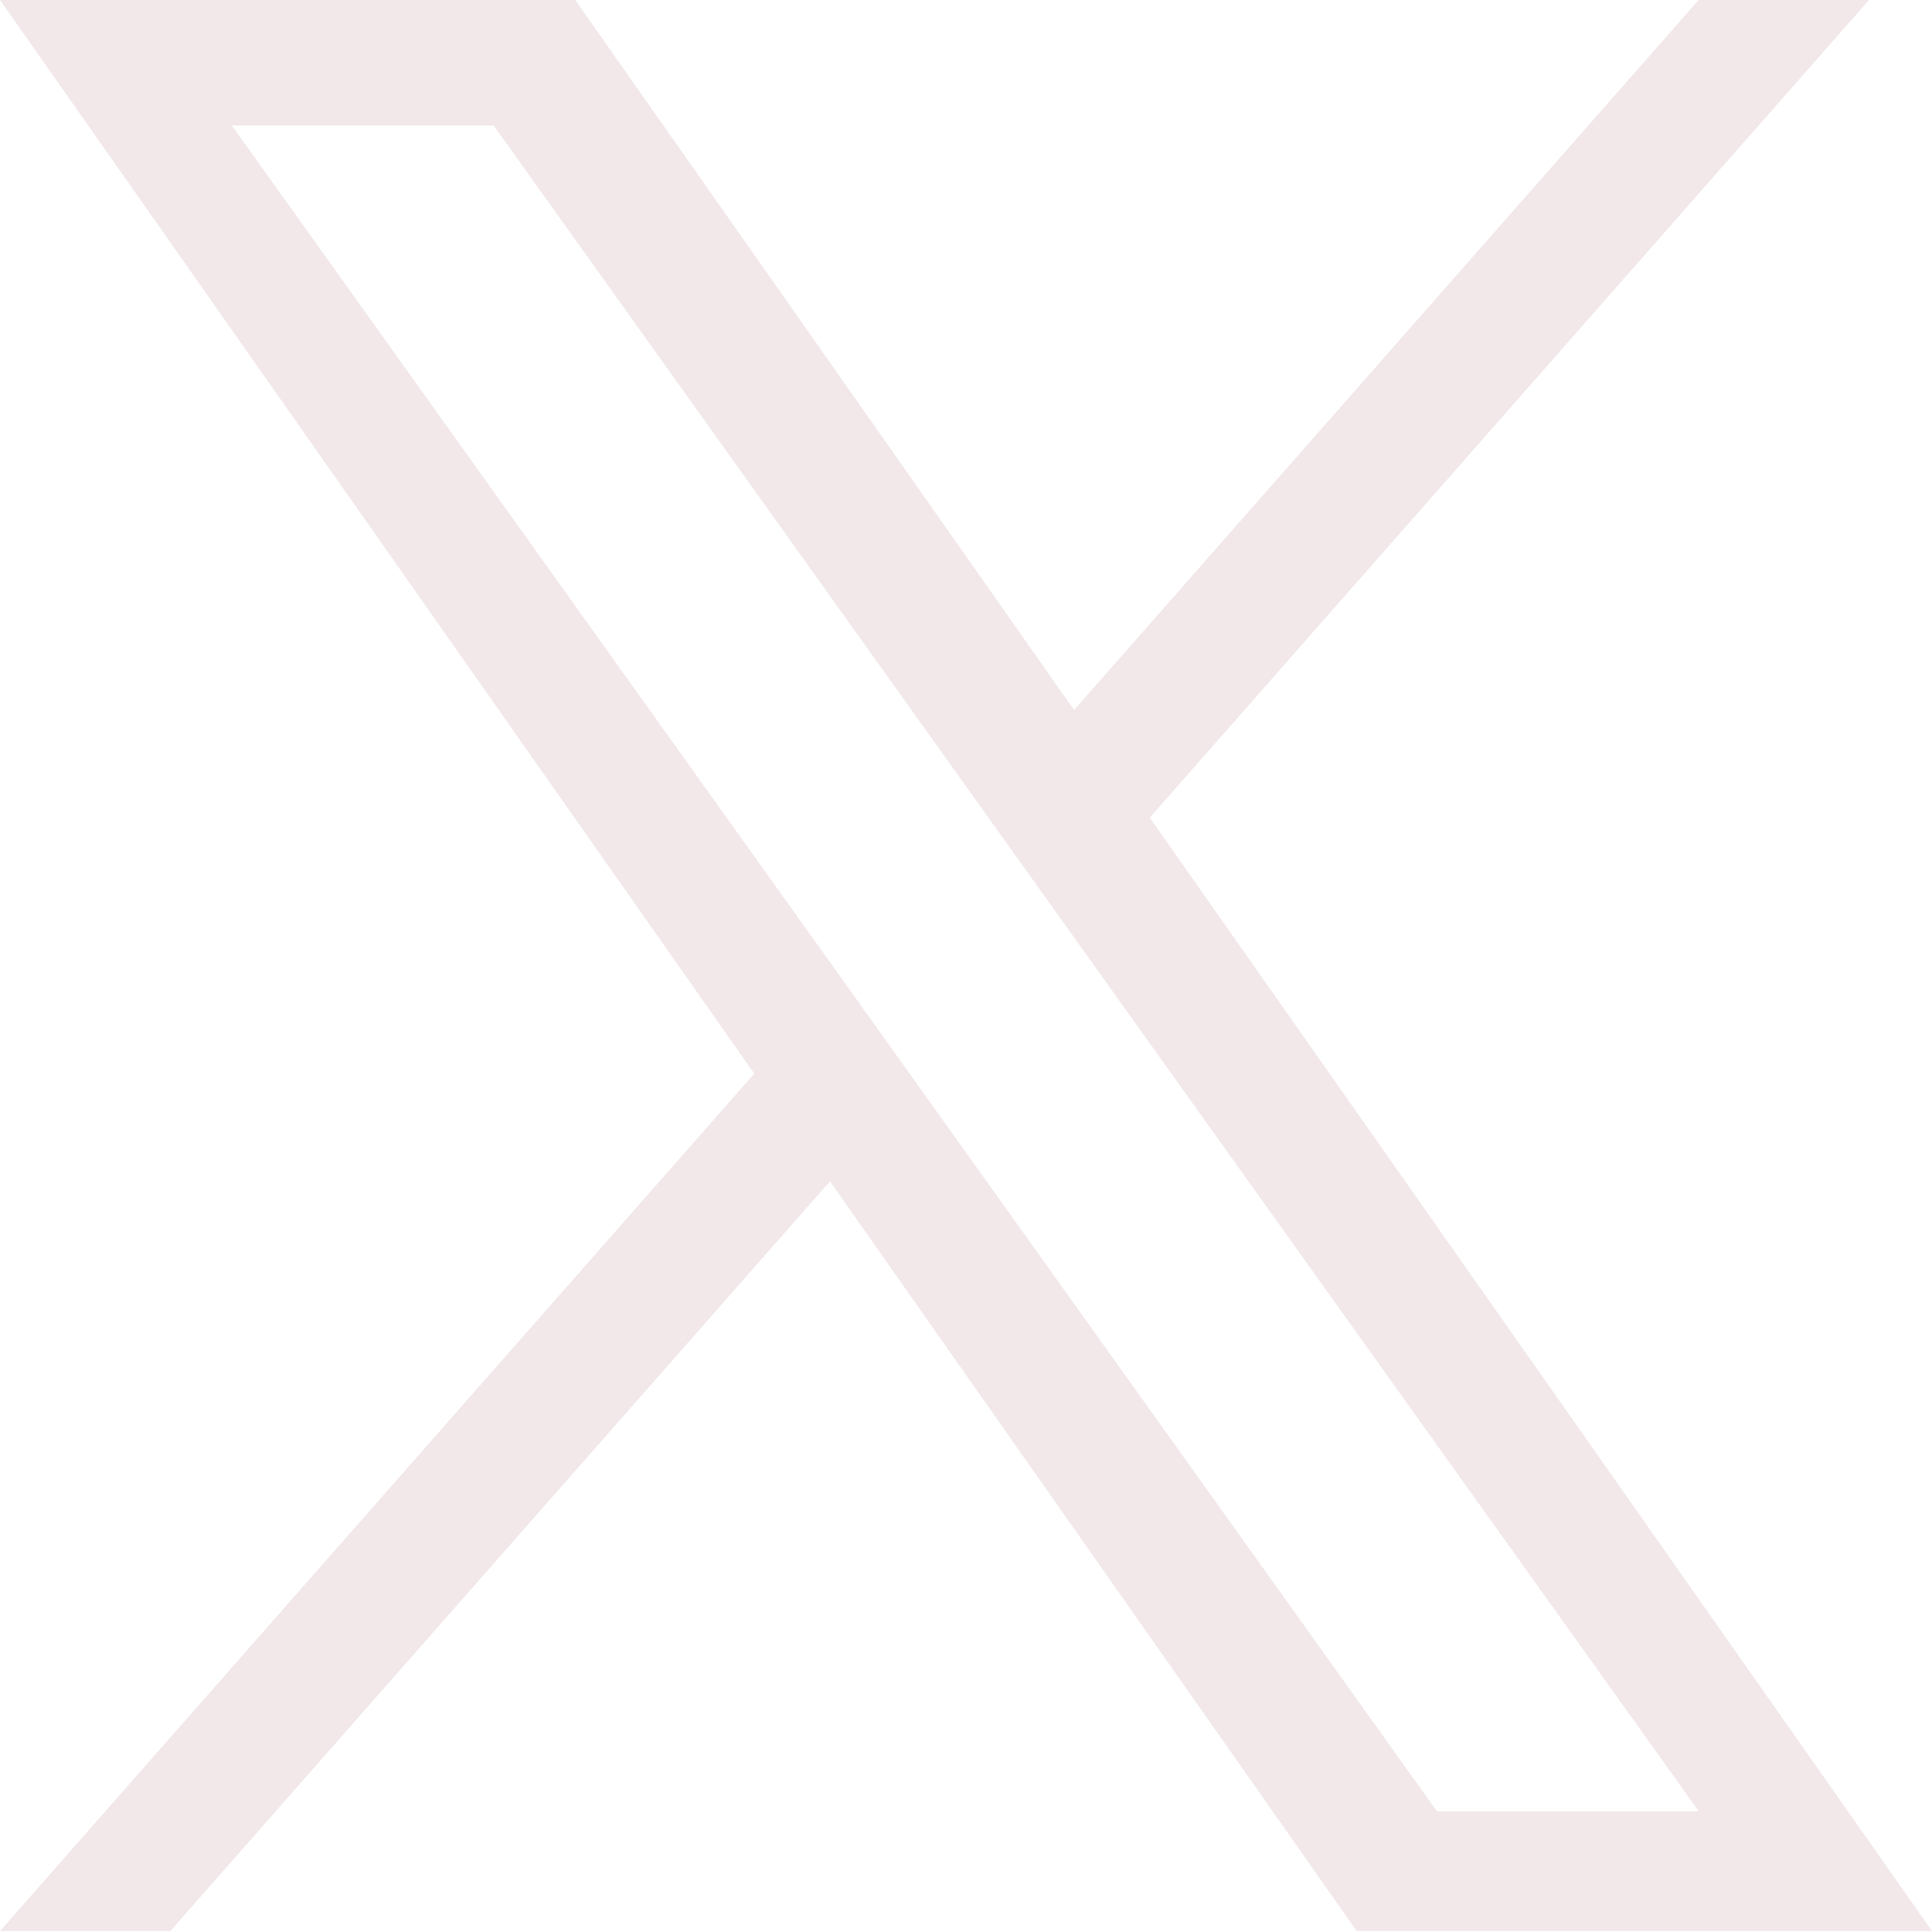
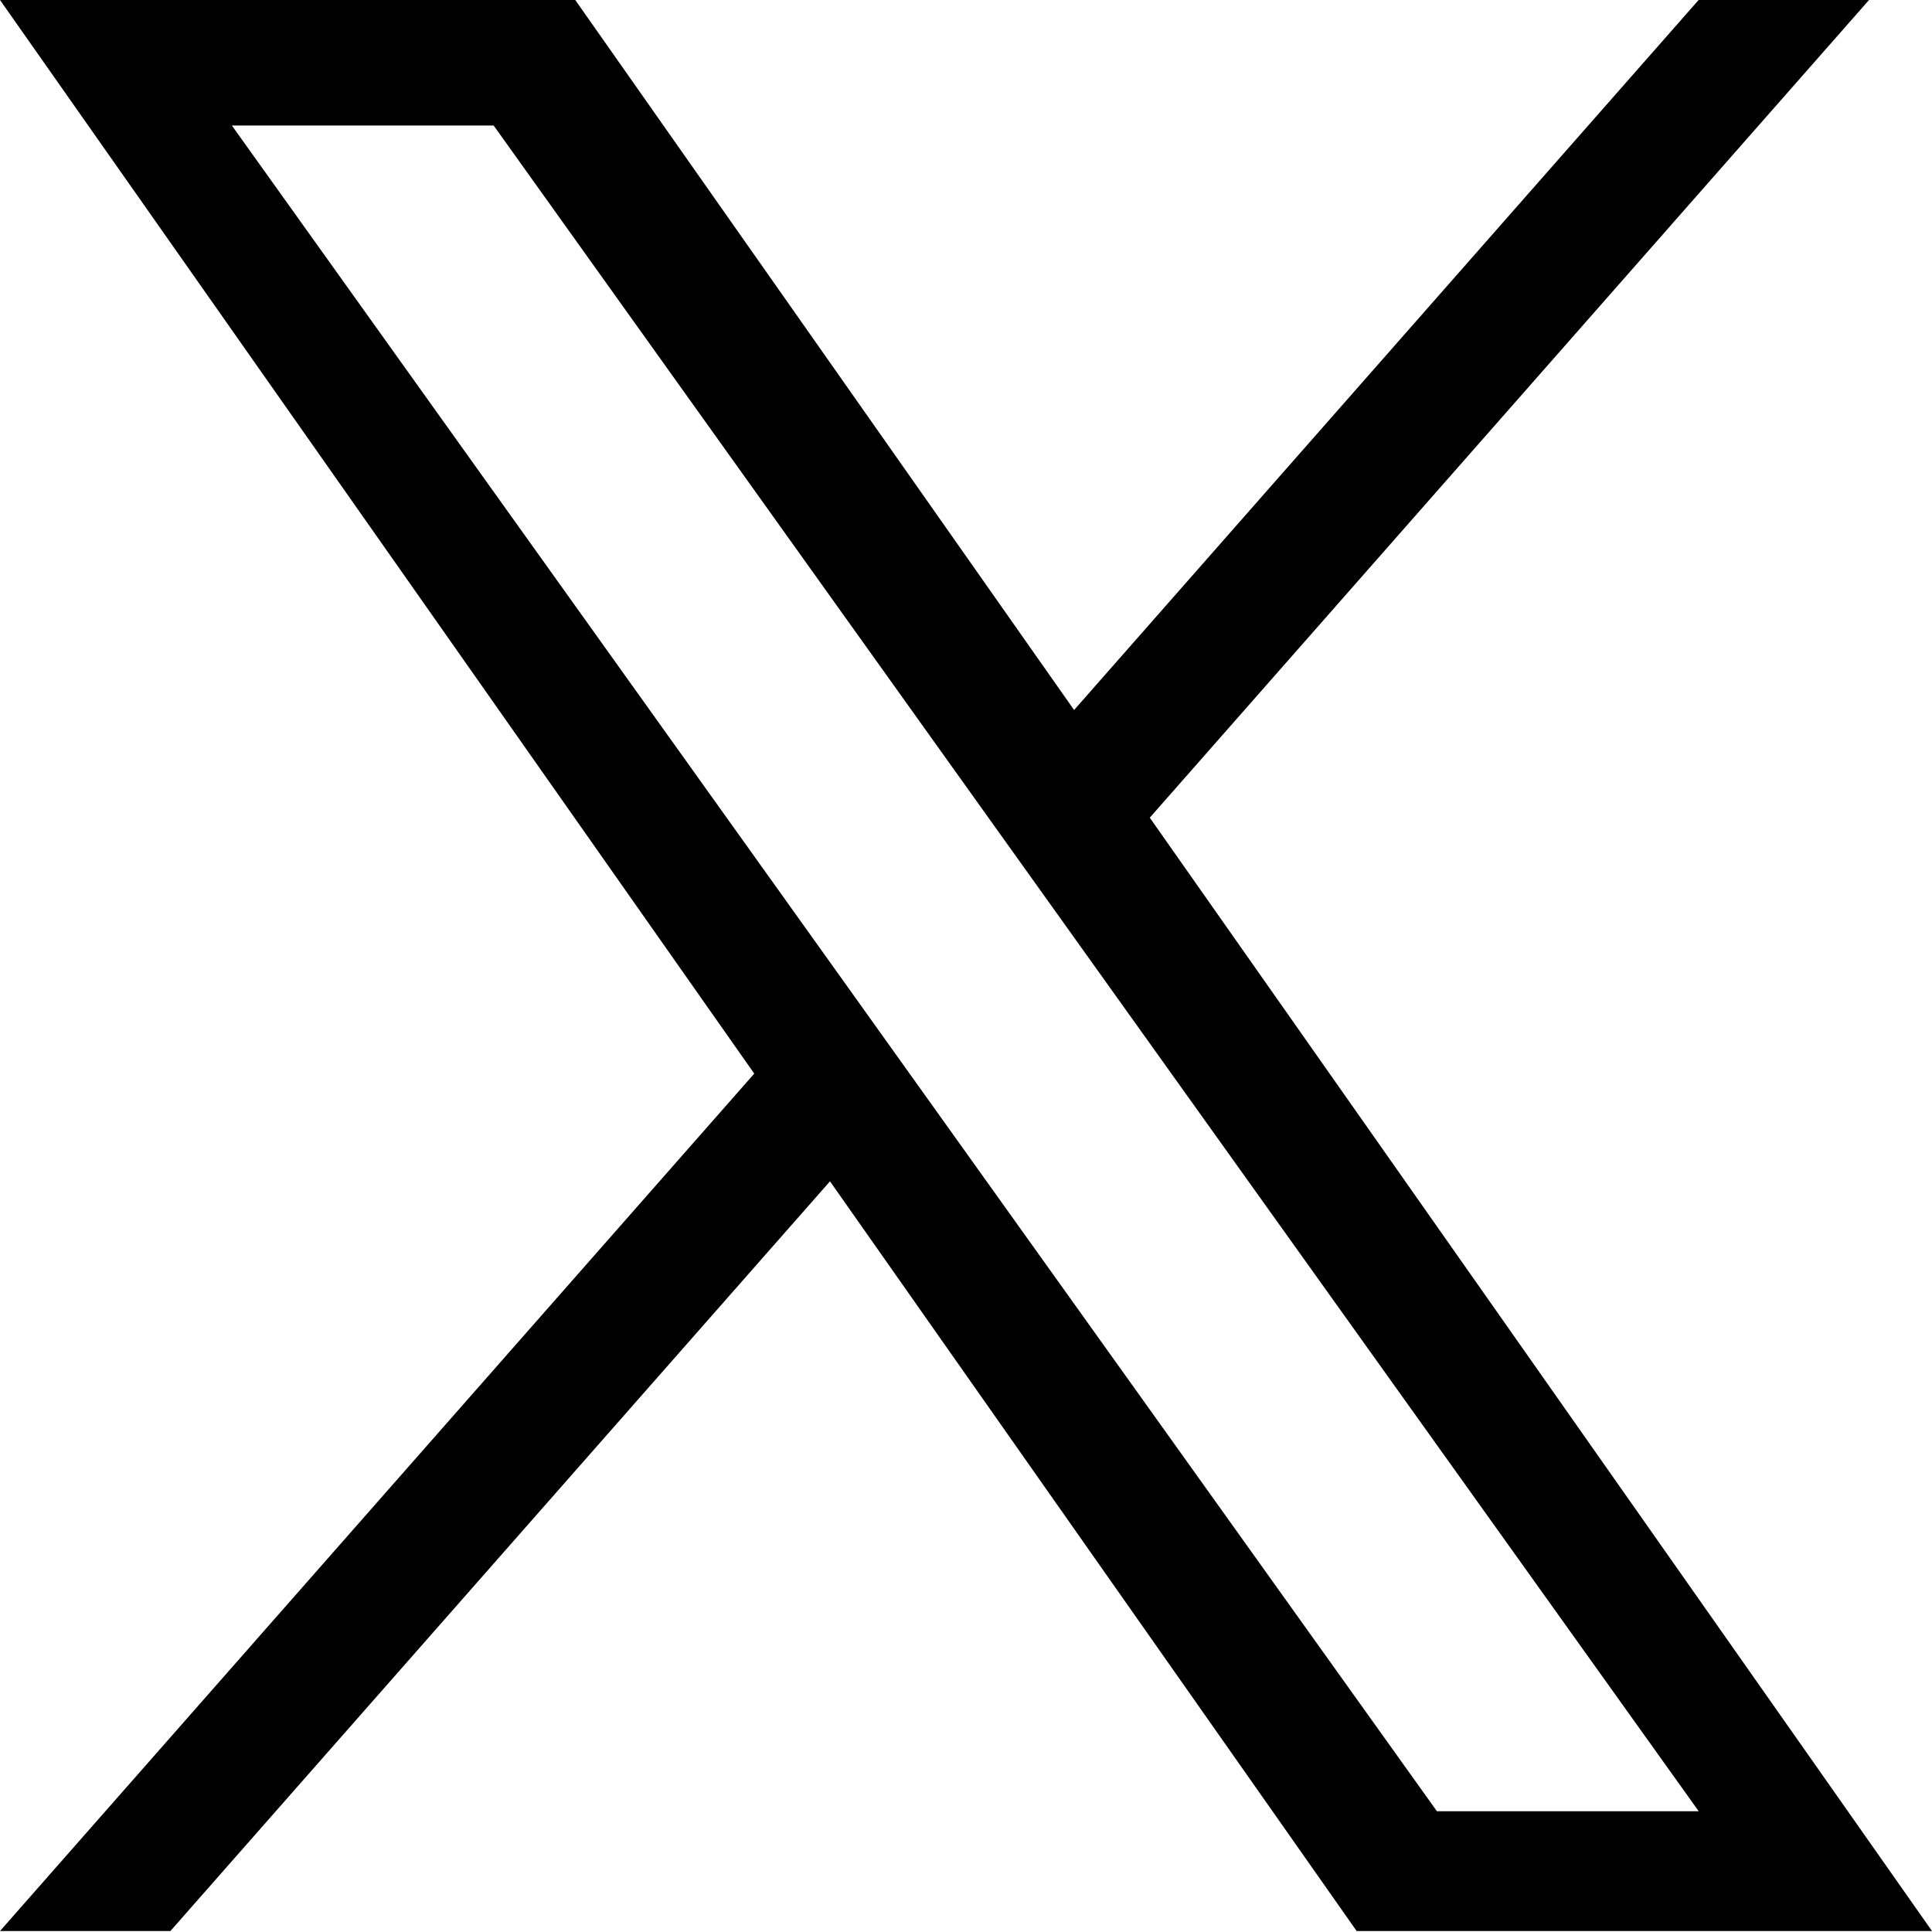
<svg xmlns="http://www.w3.org/2000/svg" width="20" height="20" viewBox="0 0 20 20" fill="none">
-   <path d="M11.903 8.464L19.348 0H17.584L11.119 7.35L5.955 0H0L7.808 11.114L0 19.99H1.764L8.592 12.229L14.044 19.99H20L11.902 8.464H11.903ZM9.486 11.212L8.695 10.105L2.4 1.299H5.11L10.19 8.406L10.981 9.512L17.585 18.75H14.875L9.486 11.212V11.212Z" fill="#F2E8EA" />
+   <path d="M11.903 8.464L19.348 0H17.584L11.119 7.35L5.955 0H0L7.808 11.114L0 19.99H1.764L8.592 12.229L14.044 19.99H20L11.902 8.464H11.903ZM9.486 11.212L8.695 10.105L2.4 1.299H5.11L10.19 8.406L10.981 9.512L17.585 18.75H14.875L9.486 11.212V11.212Z" fill="currentColor" />
</svg>
